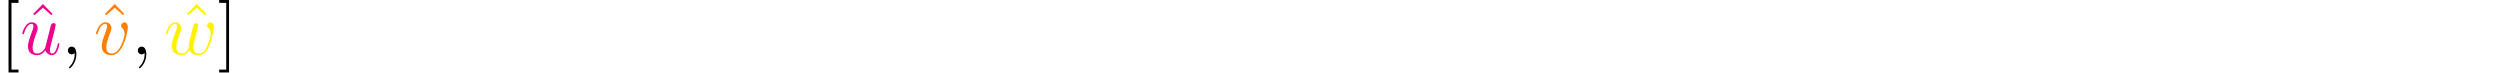
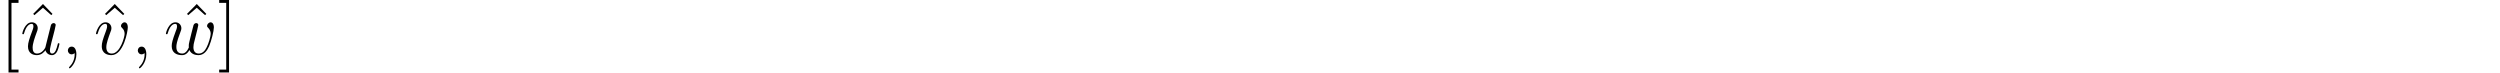
<svg xmlns="http://www.w3.org/2000/svg" xmlns:xlink="http://www.w3.org/1999/xlink" width="343.711" height="9.963" viewBox="0 0 343.711 9.963">
  <defs>
    <g>
      <g id="glyph-0-0">
        <path d="M 2.547 2.5 L 2.547 2.094 L 1.578 2.094 L 1.578 -7.078 L 2.547 -7.078 L 2.547 -7.484 L 1.172 -7.484 L 1.172 2.5 Z M 2.547 2.5 " />
      </g>
      <g id="glyph-0-1">
        <path d="M 2.5 -6.922 L 1.156 -5.562 L 1.328 -5.391 L 2.5 -6.406 L 3.641 -5.391 L 3.812 -5.562 Z M 2.5 -6.922 " />
      </g>
      <g id="glyph-0-2">
        <path d="M 1.578 -7.484 L 0.219 -7.484 L 0.219 -7.078 L 1.188 -7.078 L 1.188 2.094 L 0.219 2.094 L 0.219 2.5 L 1.578 2.5 Z M 1.578 -7.484 " />
      </g>
      <g id="glyph-1-0">
        <path d="M 3.484 -0.562 C 3.594 -0.156 3.953 0.109 4.375 0.109 C 4.719 0.109 4.953 -0.125 5.109 -0.438 C 5.281 -0.797 5.406 -1.406 5.406 -1.422 C 5.406 -1.531 5.328 -1.531 5.297 -1.531 C 5.188 -1.531 5.188 -1.484 5.156 -1.344 C 5.016 -0.781 4.828 -0.109 4.406 -0.109 C 4.203 -0.109 4.094 -0.234 4.094 -0.562 C 4.094 -0.781 4.219 -1.25 4.297 -1.609 L 4.578 -2.688 C 4.609 -2.828 4.703 -3.203 4.75 -3.359 C 4.797 -3.594 4.891 -3.969 4.891 -4.031 C 4.891 -4.203 4.75 -4.297 4.609 -4.297 C 4.562 -4.297 4.297 -4.281 4.219 -3.953 C 4.031 -3.219 3.594 -1.469 3.469 -0.953 C 3.453 -0.906 3.062 -0.109 2.328 -0.109 C 1.812 -0.109 1.719 -0.562 1.719 -0.922 C 1.719 -1.484 2 -2.266 2.25 -2.953 C 2.375 -3.266 2.422 -3.406 2.422 -3.594 C 2.422 -4.031 2.109 -4.406 1.609 -4.406 C 0.656 -4.406 0.297 -2.953 0.297 -2.875 C 0.297 -2.766 0.391 -2.766 0.406 -2.766 C 0.516 -2.766 0.516 -2.797 0.562 -2.953 C 0.812 -3.812 1.203 -4.188 1.578 -4.188 C 1.672 -4.188 1.828 -4.172 1.828 -3.859 C 1.828 -3.625 1.719 -3.328 1.656 -3.188 C 1.281 -2.188 1.078 -1.578 1.078 -1.094 C 1.078 -0.141 1.766 0.109 2.297 0.109 C 2.953 0.109 3.312 -0.344 3.484 -0.562 Z M 3.484 -0.562 " />
      </g>
      <g id="glyph-1-1">
        <path d="M 2.031 -0.016 C 2.031 -0.672 1.781 -1.062 1.391 -1.062 C 1.062 -1.062 0.859 -0.812 0.859 -0.531 C 0.859 -0.266 1.062 0 1.391 0 C 1.5 0 1.641 -0.047 1.734 -0.125 C 1.766 -0.156 1.781 -0.156 1.781 -0.156 C 1.797 -0.156 1.797 -0.156 1.797 -0.016 C 1.797 0.734 1.453 1.328 1.125 1.656 C 1.016 1.766 1.016 1.781 1.016 1.812 C 1.016 1.891 1.062 1.922 1.109 1.922 C 1.219 1.922 2.031 1.156 2.031 -0.016 Z M 2.031 -0.016 " />
      </g>
      <g id="glyph-1-2">
        <path d="M 4.672 -3.703 C 4.672 -4.25 4.406 -4.406 4.234 -4.406 C 3.984 -4.406 3.734 -4.141 3.734 -3.922 C 3.734 -3.797 3.781 -3.734 3.891 -3.625 C 4.109 -3.422 4.234 -3.172 4.234 -2.812 C 4.234 -2.391 3.625 -0.109 2.469 -0.109 C 1.953 -0.109 1.719 -0.453 1.719 -0.984 C 1.719 -1.531 2 -2.266 2.297 -3.094 C 2.375 -3.266 2.422 -3.406 2.422 -3.594 C 2.422 -4.031 2.109 -4.406 1.609 -4.406 C 0.672 -4.406 0.297 -2.953 0.297 -2.875 C 0.297 -2.766 0.391 -2.766 0.406 -2.766 C 0.516 -2.766 0.516 -2.797 0.562 -2.953 C 0.859 -3.953 1.281 -4.188 1.578 -4.188 C 1.656 -4.188 1.828 -4.188 1.828 -3.875 C 1.828 -3.625 1.719 -3.344 1.656 -3.172 C 1.219 -2.016 1.094 -1.562 1.094 -1.125 C 1.094 -0.047 1.969 0.109 2.422 0.109 C 4.094 0.109 4.672 -3.188 4.672 -3.703 Z M 4.672 -3.703 " />
      </g>
      <g id="glyph-1-3">
        <path d="M 4.609 -3.375 C 4.656 -3.594 4.75 -3.969 4.75 -4.031 C 4.75 -4.203 4.609 -4.297 4.469 -4.297 C 4.344 -4.297 4.172 -4.219 4.094 -4.016 C 4.062 -3.953 3.594 -2.047 3.531 -1.781 C 3.453 -1.484 3.438 -1.312 3.438 -1.125 C 3.438 -1.016 3.438 -1 3.453 -0.953 C 3.219 -0.422 2.922 -0.109 2.531 -0.109 C 1.734 -0.109 1.734 -0.844 1.734 -1.016 C 1.734 -1.328 1.781 -1.719 2.25 -2.953 C 2.359 -3.25 2.422 -3.391 2.422 -3.594 C 2.422 -4.031 2.094 -4.406 1.609 -4.406 C 0.656 -4.406 0.297 -2.953 0.297 -2.875 C 0.297 -2.766 0.391 -2.766 0.406 -2.766 C 0.516 -2.766 0.516 -2.797 0.562 -2.953 C 0.844 -3.875 1.219 -4.188 1.578 -4.188 C 1.672 -4.188 1.828 -4.172 1.828 -3.859 C 1.828 -3.609 1.719 -3.328 1.641 -3.156 C 1.203 -1.984 1.094 -1.531 1.094 -1.141 C 1.094 -0.234 1.75 0.109 2.5 0.109 C 2.672 0.109 3.141 0.109 3.531 -0.594 C 3.797 0.047 4.484 0.109 4.781 0.109 C 5.531 0.109 5.969 -0.516 6.234 -1.109 C 6.562 -1.891 6.891 -3.234 6.891 -3.703 C 6.891 -4.25 6.625 -4.406 6.453 -4.406 C 6.203 -4.406 5.953 -4.141 5.953 -3.922 C 5.953 -3.797 6.016 -3.734 6.094 -3.656 C 6.203 -3.547 6.453 -3.297 6.453 -2.812 C 6.453 -2.469 6.172 -1.5 5.906 -0.984 C 5.656 -0.453 5.297 -0.109 4.812 -0.109 C 4.344 -0.109 4.078 -0.406 4.078 -0.984 C 4.078 -1.25 4.141 -1.562 4.188 -1.703 Z M 4.609 -3.375 " />
      </g>
    </g>
    <clipPath id="clip-0">
      <path clip-rule="nonzero" d="M 1 0 L 3 0 L 3 9.965 L 1 9.965 Z M 1 0 " />
    </clipPath>
    <clipPath id="clip-1">
      <path clip-rule="nonzero" d="M 9 6 L 11 6 L 11 9.965 L 9 9.965 Z M 9 6 " />
    </clipPath>
    <clipPath id="clip-2">
      <path clip-rule="nonzero" d="M 18 6 L 21 6 L 21 9.965 L 18 9.965 Z M 18 6 " />
    </clipPath>
    <clipPath id="clip-3">
      <path clip-rule="nonzero" d="M 30 0 L 32 0 L 32 9.965 L 30 9.965 Z M 30 0 " />
    </clipPath>
  </defs>
  <g clip-path="url(#clip-0)">
    <g fill="rgb(0%, 0%, 0%)" fill-opacity="1">
      <use xlink:href="#glyph-0-0" x="0" y="7.472" />
    </g>
  </g>
-   <g fill="rgb(92.549%, 0%, 54.9%)" fill-opacity="1">
+   <g fill="rgb(0%, 0%, 0%)" fill-opacity="1">
    <use xlink:href="#glyph-0-1" x="3.405" y="7.472" />
  </g>
-   <g fill="rgb(92.549%, 0%, 54.9%)" fill-opacity="1">
+   <g fill="rgb(0%, 0%, 0%)" fill-opacity="1">
    <use xlink:href="#glyph-1-0" x="2.767" y="7.472" />
  </g>
  <g clip-path="url(#clip-1)">
    <g fill="rgb(0%, 0%, 0%)" fill-opacity="1">
      <use xlink:href="#glyph-1-1" x="8.471" y="7.472" />
    </g>
  </g>
-   <g fill="rgb(100%, 50%, 0%)" fill-opacity="1">
+   <g fill="rgb(0%, 0%, 0%)" fill-opacity="1">
    <use xlink:href="#glyph-0-1" x="13.278" y="7.472" />
  </g>
-   <g fill="rgb(100%, 50%, 0%)" fill-opacity="1">
+   <g fill="rgb(0%, 0%, 0%)" fill-opacity="1">
    <use xlink:href="#glyph-1-2" x="12.898" y="7.472" />
  </g>
  <g clip-path="url(#clip-2)">
    <g fill="rgb(0%, 0%, 0%)" fill-opacity="1">
      <use xlink:href="#glyph-1-1" x="18.086" y="7.472" />
    </g>
  </g>
-   <g fill="rgb(100%, 94.899%, 0%)" fill-opacity="1">
+   <g fill="rgb(0%, 0%, 0%)" fill-opacity="1">
    <use xlink:href="#glyph-0-1" x="24.553" y="7.472" />
  </g>
-   <g fill="rgb(100%, 94.899%, 0%)" fill-opacity="1">
+   <g fill="rgb(0%, 0%, 0%)" fill-opacity="1">
    <use xlink:href="#glyph-1-3" x="22.513" y="7.472" />
  </g>
  <g clip-path="url(#clip-3)">
    <g fill="rgb(0%, 0%, 0%)" fill-opacity="1">
      <use xlink:href="#glyph-0-2" x="29.913" y="7.472" />
    </g>
  </g>
</svg>
